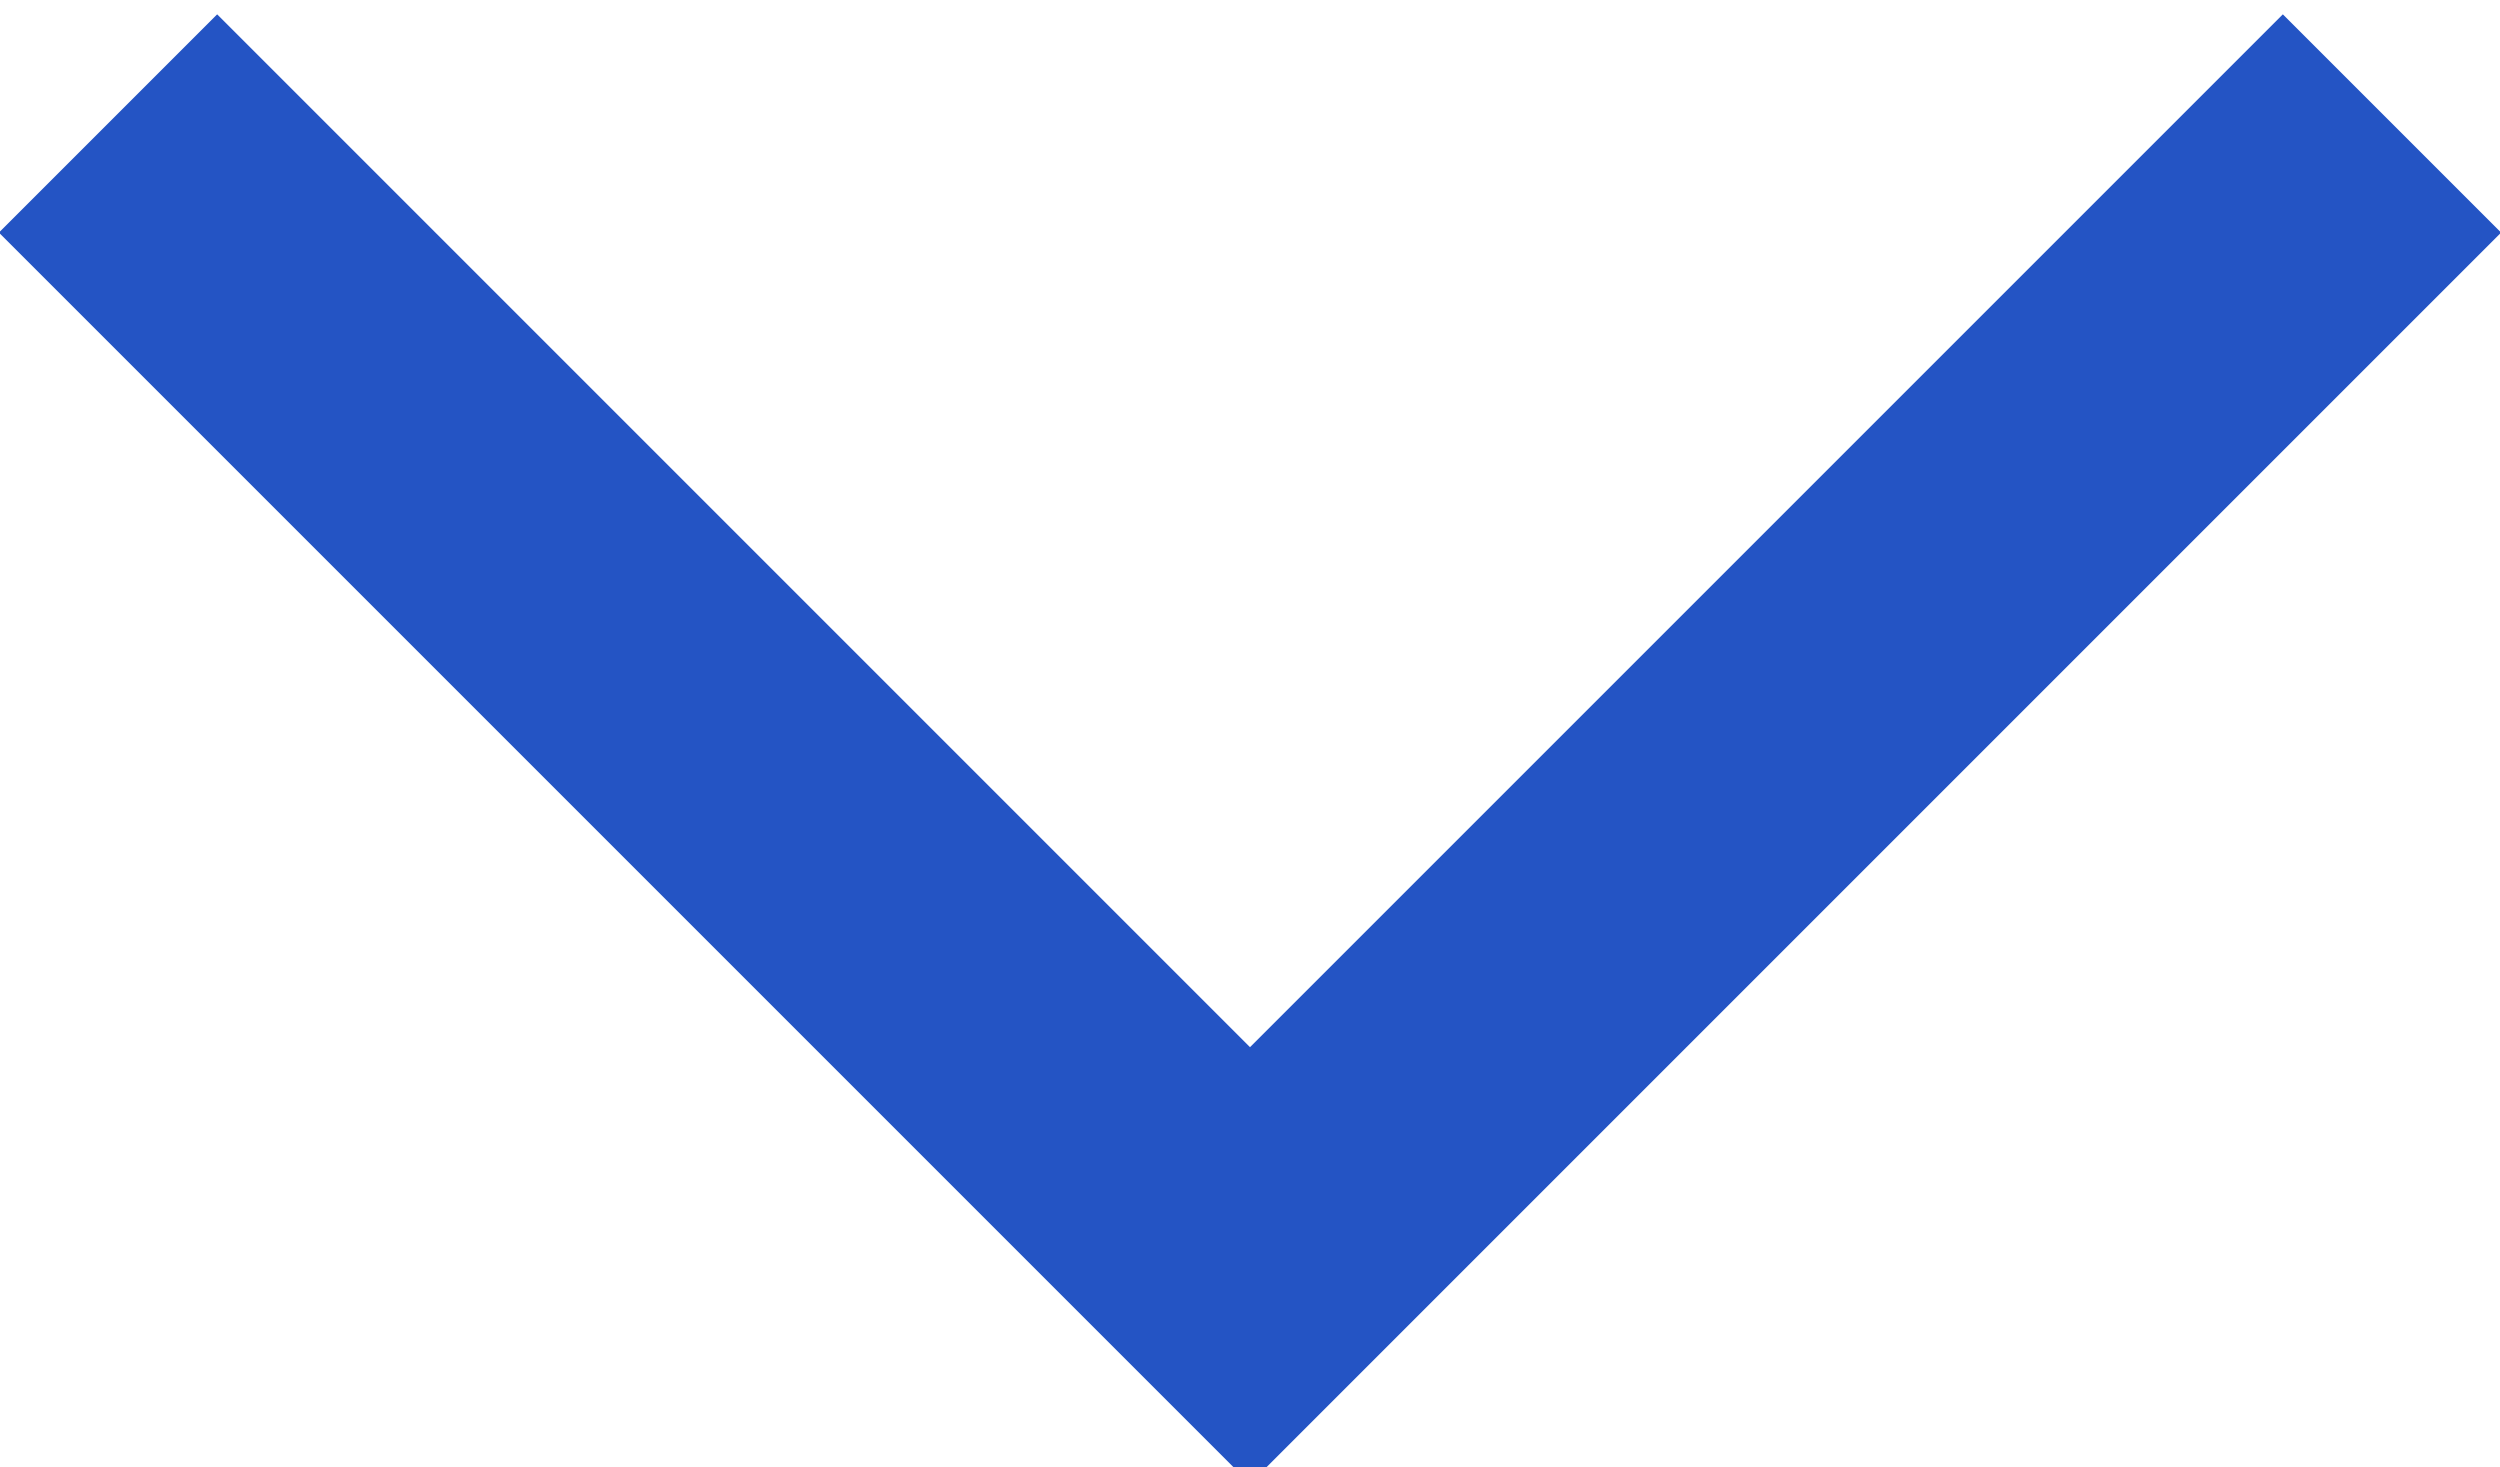
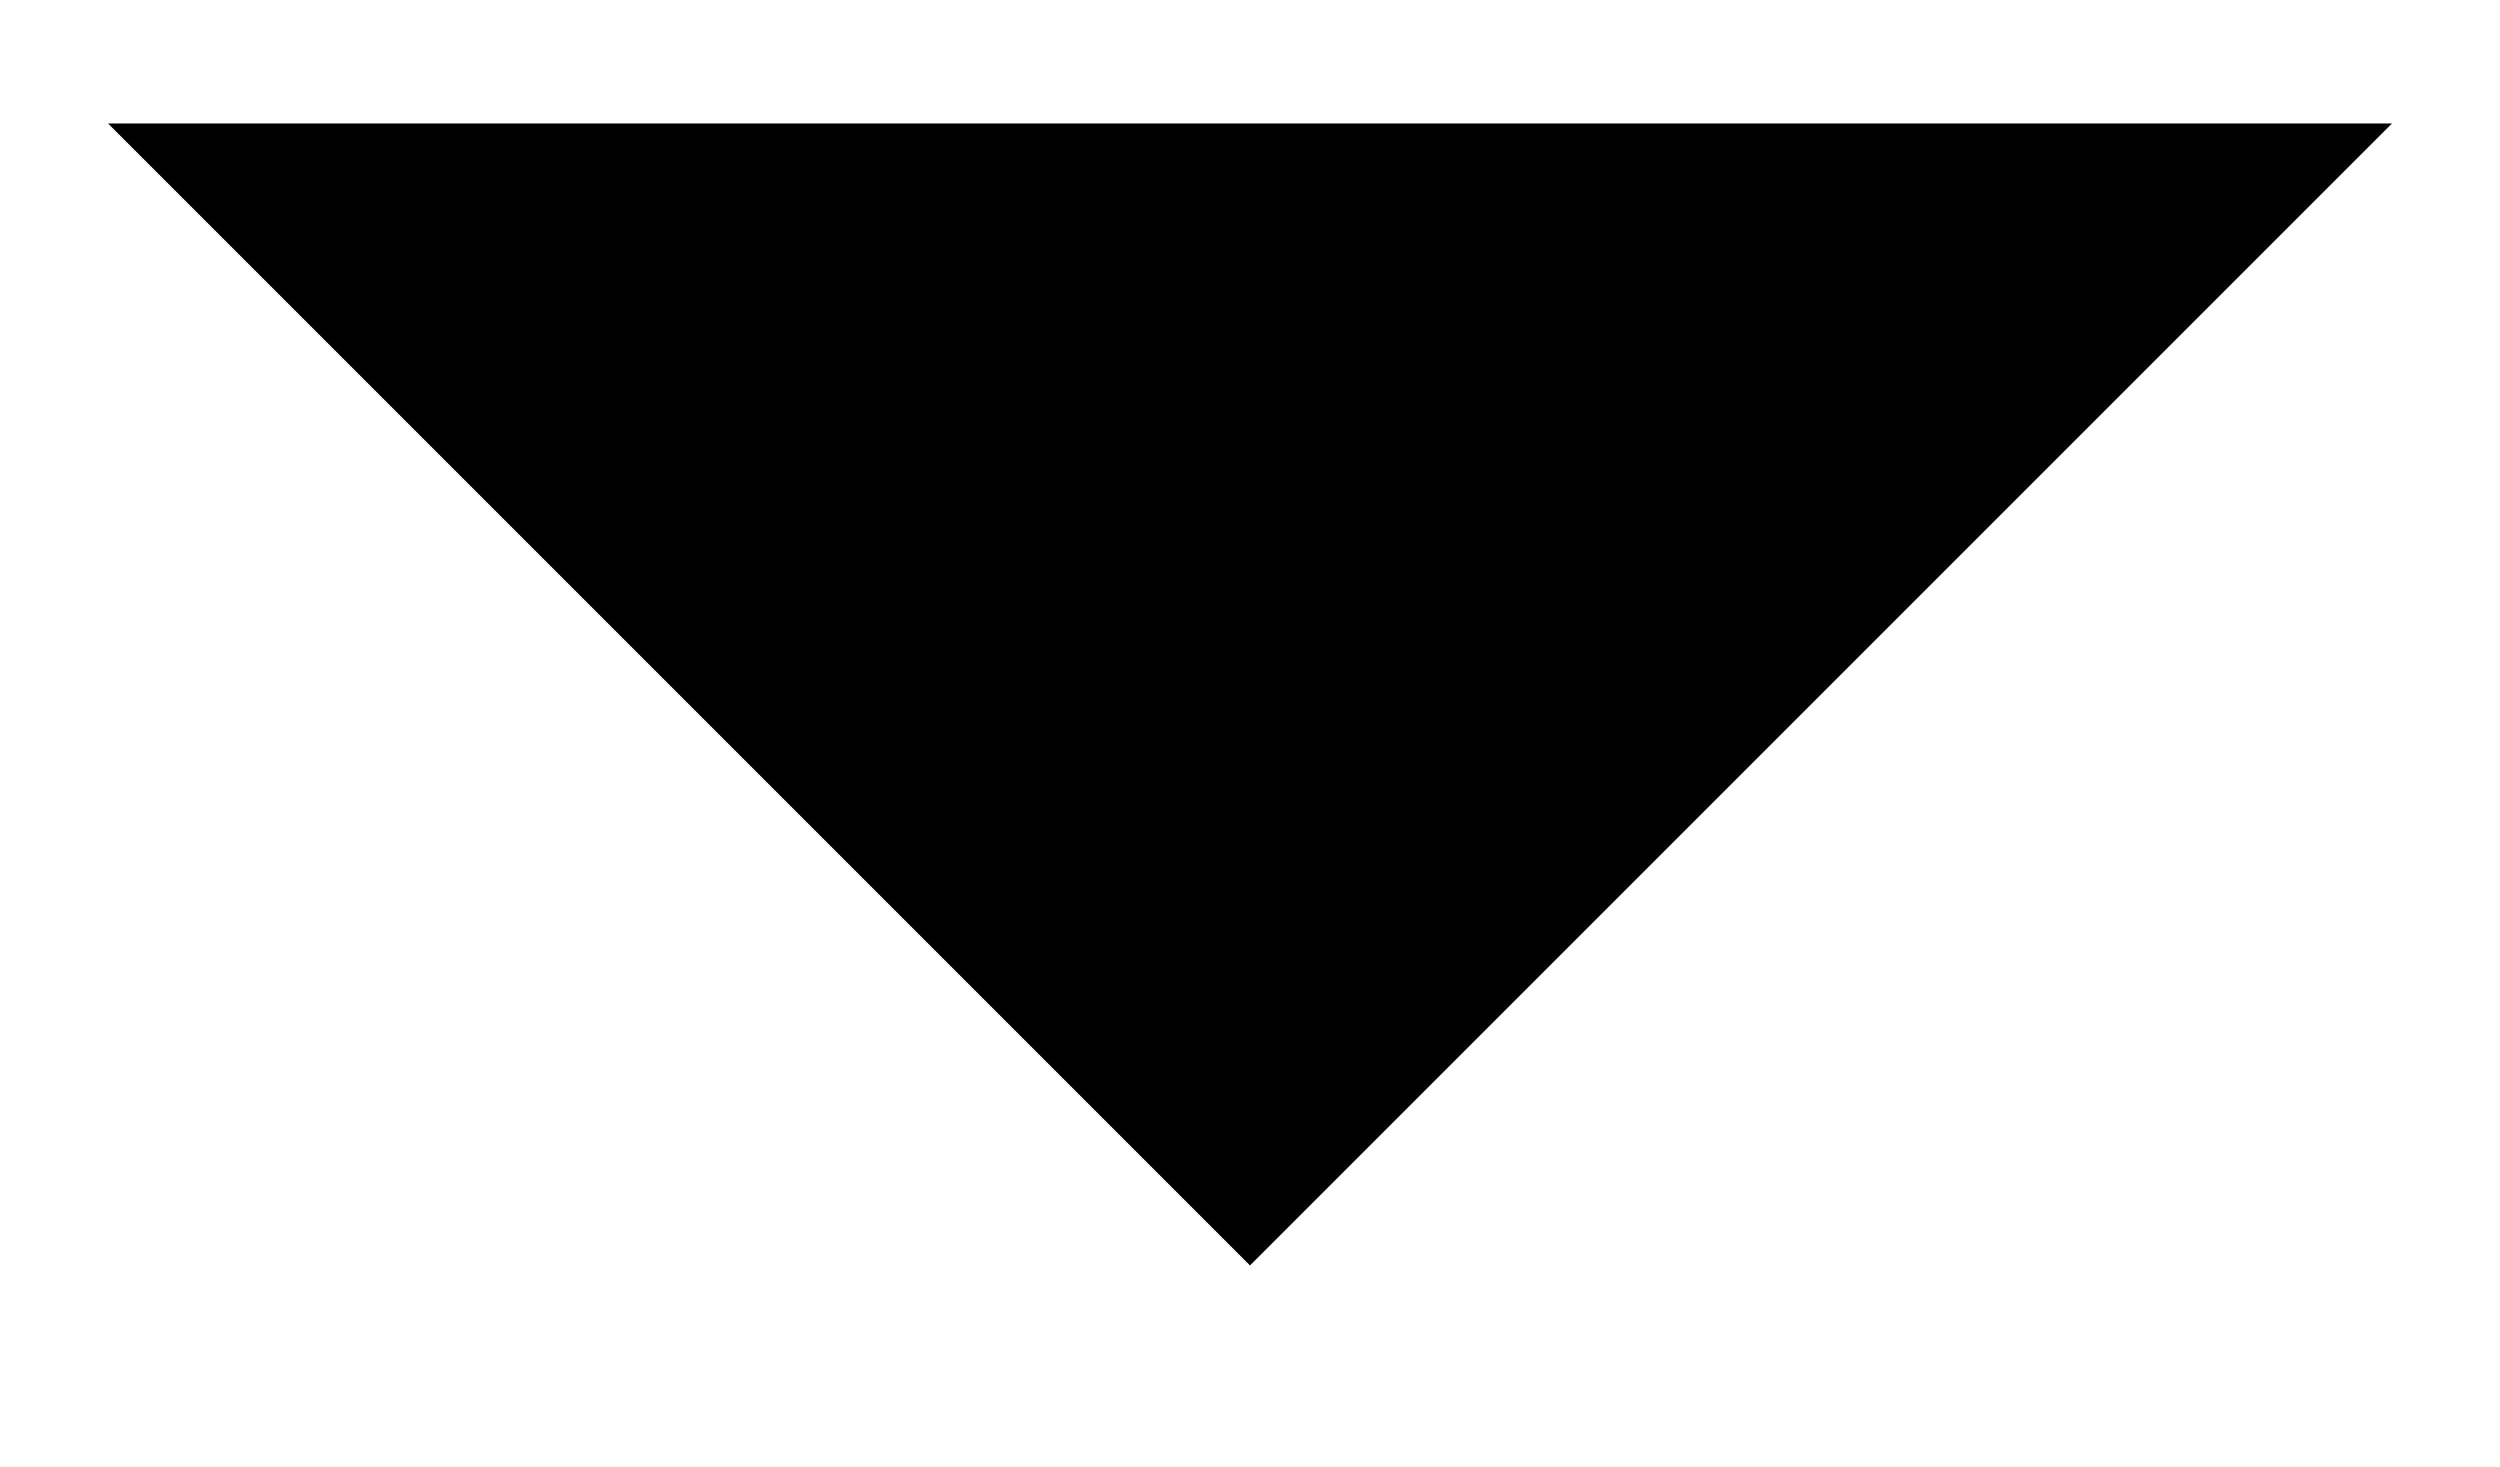
<svg xmlns="http://www.w3.org/2000/svg" version="1.1" id="Ebene_1" x="0px" y="0px" viewBox="0 0 16.2 9.5" style="enable-background:new 0 0 16.2 9.5;" xml:space="preserve">
  <style type="text/css">
- 	.st0{fill:none;stroke:#2454C4;stroke-width:2;}
+ 	.st0{fill:none;stroke:#2454C4;strokeWidth:2;}
</style>
-   <path id="Pfad_12" class="st0" d="M0.7,0.8l7.4,7.4l7.4-7.4" />
+   <path id="Pfad_12" className="st0" d="M0.7,0.8l7.4,7.4l7.4-7.4" />
</svg>
